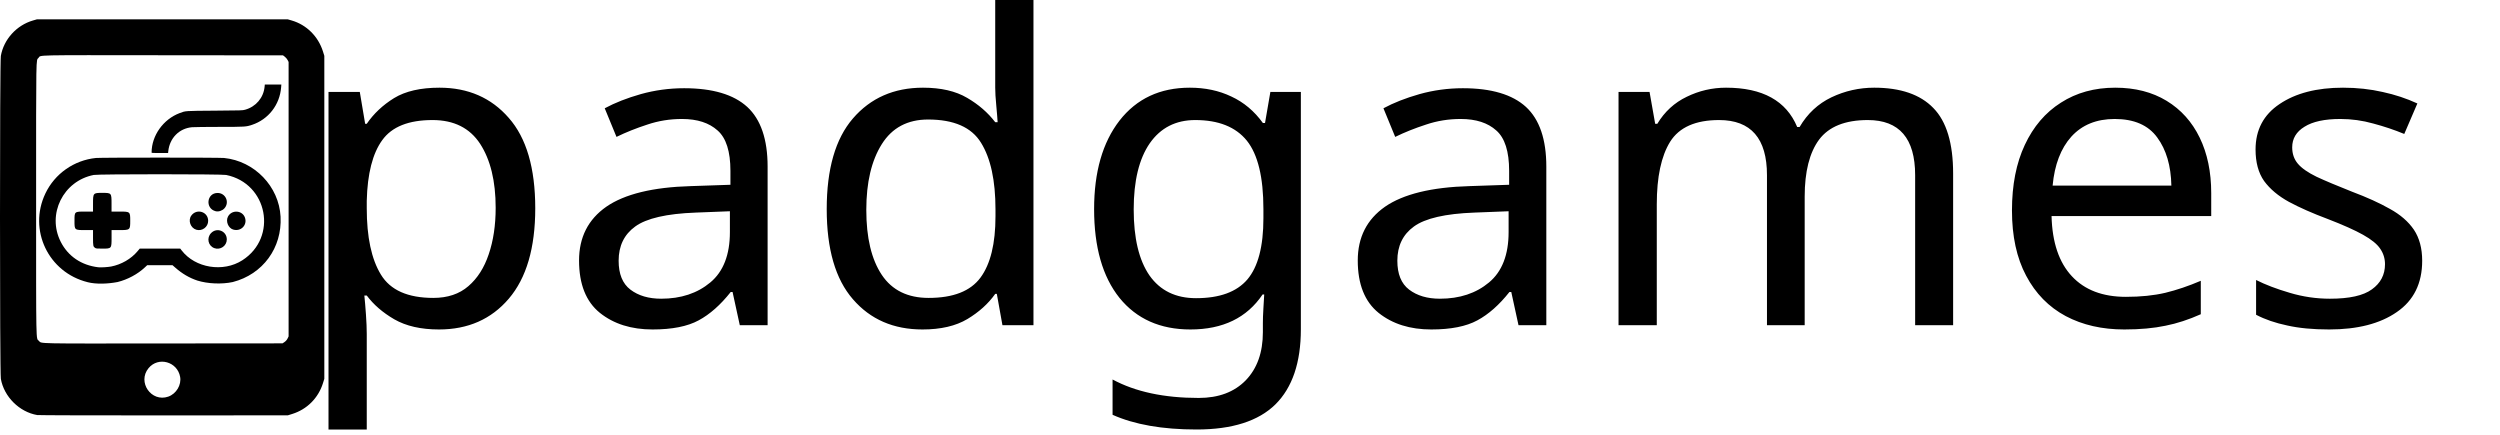
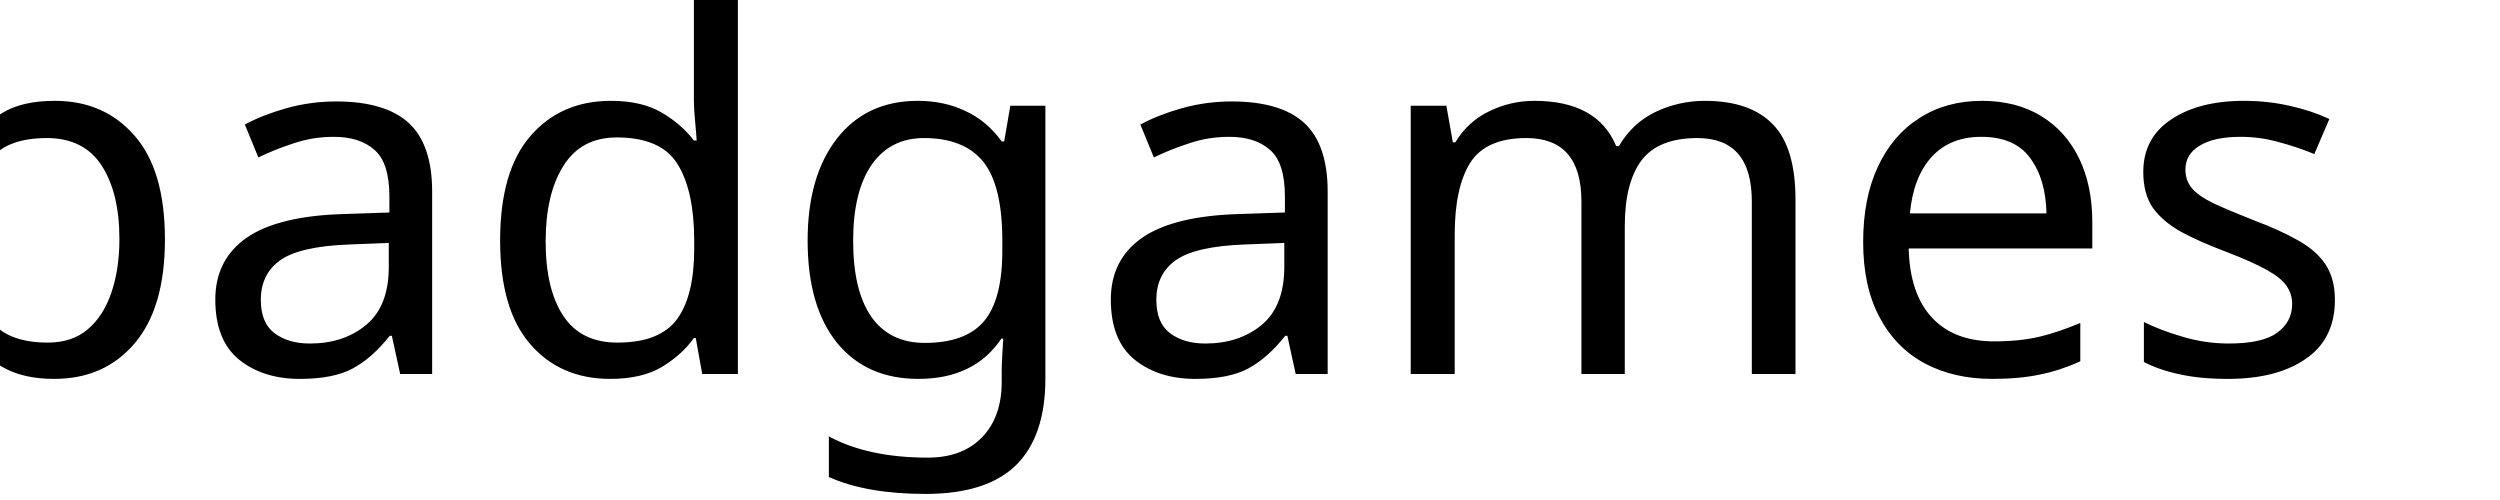
- <svg xmlns="http://www.w3.org/2000/svg" width="5.75in" height="1in" viewBox="0 0 146.05 25.4" version="1.1" id="svg8">
+ <svg xmlns="http://www.w3.org/2000/svg" width="5in" height="1in" viewBox="0 0 127 25.4" version="1.1" id="svg8">
  <defs id="defs2" />
  <g id="layer1" transform="translate(0,-271.6)">
-     <text xml:space="preserve" style="font-style:normal;font-variant:normal;font-weight:normal;font-stretch:normal;font-size:10.583px;line-height:1.25;font-family:Comfortaa;-inkscape-font-specification:Comfortaa;letter-spacing:0px;word-spacing:0px;fill:#000000;fill-opacity:1;stroke:none;stroke-width:0.265" x="86.717" y="290.6" id="text817">
-       <tspan id="tspan815" x="86.717" y="290.6" style="font-style:normal;font-variant:normal;font-weight:normal;font-stretch:condensed;font-size:25.4px;font-family:Comfortaa;-inkscape-font-specification:'Comfortaa weight=255 Condensed';text-align:center;text-anchor:middle;stroke-width:0.265">padgames</tspan>
+     <text xml:space="preserve" style="font-style:normal;font-variant:normal;font-weight:normal;font-stretch:normal;font-size:10.583px;line-height:1.25;font-family:Comfortaa;-inkscape-font-specification:Comfortaa;letter-spacing:0px;word-spacing:0px;fill:#000000;fill-opacity:1;stroke:none;stroke-width:0.265" x="63.829" y="290.6" id="text817">
+       <tspan id="tspan815" x="63.829" y="290.6" style="font-style:normal;font-variant:normal;font-weight:normal;font-stretch:condensed;font-size:25.4px;font-family:Comfortaa;-inkscape-font-specification:'Comfortaa weight=255 Condensed';text-align:center;text-anchor:middle;stroke-width:0.265">padgames</tspan>
    </text>
-     <path style="fill:#000000;stroke-width:0.029" d="m 2.178,295.848 c -1.044,-0.176 -1.946,-1.073 -2.128,-2.116 -0.066,-0.378 -0.067,-18.486 -8.76e-4,-18.864 0.169,-0.967 0.918,-1.794 1.879,-2.072 l 0.224,-0.065 h 7.332 7.332 l 0.224,0.065 c 0.867,0.251 1.551,0.93 1.828,1.813 l 0.079,0.253 v 9.435 9.435 l -0.08,0.254 c -0.272,0.868 -0.931,1.528 -1.793,1.797 l -0.259,0.081 -7.246,0.004 c -3.985,0.002 -7.312,-0.007 -7.393,-0.021 z m 7.656,-1.079 c 0.466,-0.164 0.776,-0.685 0.689,-1.156 -0.164,-0.89 -1.275,-1.195 -1.844,-0.506 -0.672,0.813 0.161,2.013 1.155,1.663 z m 6.787,-3.187 c 0.07,-0.047 0.141,-0.128 0.178,-0.204 l 0.061,-0.126 v -8.016 -8.016 l -0.057,-0.112 c -0.032,-0.062 -0.105,-0.149 -0.163,-0.193 l -0.106,-0.081 -7.011,-0.007 c -7.751,-0.008 -7.113,-0.022 -7.275,0.157 -0.147,0.162 -0.138,-0.357 -0.138,8.263 0,8.701 -0.012,8.092 0.162,8.265 0.171,0.171 -0.342,0.16 7.245,0.153 l 6.988,-0.006 z" id="path836" />
-     <path style="fill:#000000;stroke-width:0.019" d="m 5.12,288.085 c -2.296,-0.568 -3.481,-3.053 -2.47,-5.179 0.55,-1.158 1.674,-1.947 2.956,-2.077 0.276,-0.028 7.209,-0.028 7.485,-4e-5 1.78,0.18 3.208,1.664 3.3,3.43 0.094,1.821 -1.034,3.364 -2.792,3.818 -0.65,0.139 -1.462,0.102 -2.071,-0.087 -0.472,-0.158 -0.889,-0.403 -1.295,-0.761 l -0.156,-0.137 H 9.339 8.6 l -0.134,0.126 c -0.422,0.398 -1.013,0.715 -1.6,0.859 -0.567,0.108 -1.24,0.137 -1.746,0.009 z m 1.368,-0.914 c 0.603,-0.118 1.167,-0.443 1.546,-0.893 l 0.129,-0.153 h 1.184 1.184 l 0.083,0.107 c 0.794,1.029 2.425,1.293 3.544,0.573 2.086,-1.34 1.488,-4.489 -0.946,-4.984 -0.266,-0.054 -7.456,-0.055 -7.734,-6.4e-4 -1.787,0.348 -2.749,2.294 -1.93,3.906 0.429,0.844 1.205,1.371 2.195,1.488 0.142,0.017 0.559,-0.008 0.744,-0.044 z m -0.928,-1.085 c -0.117,-0.077 -0.126,-0.117 -0.126,-0.604 v -0.44 h -0.437 c -0.649,0 -0.646,0.003 -0.645,-0.543 1.117e-4,-0.546 -0.009,-0.539 0.637,-0.539 h 0.445 l 3.83e-5,-0.44 c 3.83e-5,-0.648 0.003,-0.652 0.541,-0.652 0.541,0 0.541,-3e-4 0.541,0.643 l 6.36e-5,0.449 0.449,9e-5 c 0.643,9e-5 0.643,-1.6e-4 0.643,0.541 0,0.537 -0.006,0.541 -0.652,0.541 H 6.518 v 0.437 c 0,0.649 0.003,0.646 -0.543,0.645 -0.321,-1.2e-4 -0.361,-0.004 -0.413,-0.038 z m 6.96,0.009 c -0.364,-0.133 -0.462,-0.598 -0.186,-0.881 0.34,-0.349 0.915,-0.115 0.916,0.372 0.001,0.376 -0.376,0.639 -0.73,0.51 z m -1.048,-1.073 c -0.342,-0.099 -0.501,-0.544 -0.296,-0.827 0.315,-0.435 0.984,-0.227 0.985,0.307 6.75e-4,0.355 -0.348,0.619 -0.688,0.52 z m 2.15,-0.011 c -0.287,-0.088 -0.446,-0.478 -0.306,-0.753 0.211,-0.413 0.829,-0.385 0.99,0.045 0.163,0.436 -0.233,0.846 -0.684,0.707 z m -1.022,-1.071 c -0.624,-0.155 -0.529,-1.067 0.111,-1.067 0.475,0 0.717,0.554 0.395,0.903 -0.125,0.136 -0.34,0.206 -0.506,0.164 z m -3.744,-3.435 c 0.005,-0.989 0.682,-1.938 1.641,-2.299 0.354,-0.133 0.27,-0.128 2.05,-0.141 1.58,-0.012 1.617,-0.013 1.768,-0.054 0.63,-0.172 1.079,-0.698 1.142,-1.338 l 0.013,-0.135 h 0.483 0.483 l -0.013,0.169 c -0.081,1.018 -0.745,1.87 -1.702,2.187 -0.349,0.115 -0.387,0.118 -1.913,0.119 -0.765,3.3e-4 -1.481,0.009 -1.59,0.019 -0.746,0.067 -1.304,0.629 -1.387,1.397 l -0.012,0.111 H 9.338 c -0.446,0 -0.482,-0.002 -0.482,-0.034 z" id="path849" />
+     <path style="fill:#000000;stroke-width:0.029" d="m 129.178,295.848 c -1.044,-0.176 -1.946,-1.073 -2.128,-2.116 -0.066,-0.378 -0.067,-18.486 -8.7e-4,-18.864 0.169,-0.967 0.918,-1.794 1.879,-2.072 l 0.224,-0.065 h 7.332 7.332 l 0.224,0.065 c 0.867,0.251 1.551,0.93 1.828,1.813 l 0.08,0.253 v 9.435 9.435 l -0.08,0.254 c -0.272,0.868 -0.931,1.528 -1.793,1.797 l -0.259,0.081 -7.246,0.004 c -3.985,0.002 -7.312,-0.007 -7.393,-0.021 z m 7.656,-1.079 c 0.466,-0.164 0.776,-0.685 0.689,-1.156 -0.164,-0.89 -1.275,-1.195 -1.844,-0.506 -0.672,0.813 0.161,2.013 1.155,1.663 z m 6.787,-3.187 c 0.07,-0.047 0.141,-0.128 0.178,-0.204 l 0.061,-0.126 v -8.016 -8.016 l -0.057,-0.112 c -0.032,-0.062 -0.105,-0.149 -0.163,-0.193 l -0.106,-0.081 -7.011,-0.007 c -7.751,-0.008 -7.113,-0.022 -7.275,0.157 -0.147,0.162 -0.138,-0.357 -0.138,8.263 0,8.701 -0.012,8.092 0.162,8.265 0.171,0.171 -0.342,0.16 7.245,0.153 l 6.988,-0.006 z" id="path836" />
+     <path style="fill:#000000;stroke-width:0.019" d="m 132.007,288.936 c -2.296,-0.568 -3.481,-3.053 -2.47,-5.179 0.55,-1.158 1.674,-1.947 2.956,-2.077 0.276,-0.028 7.209,-0.028 7.485,-4e-5 1.78,0.18 3.208,1.664 3.3,3.43 0.094,1.821 -1.034,3.364 -2.792,3.818 -0.65,0.139 -1.462,0.102 -2.071,-0.087 -0.472,-0.158 -0.889,-0.403 -1.295,-0.761 l -0.156,-0.137 h -0.739 -0.739 l -0.134,0.126 c -0.422,0.398 -1.013,0.715 -1.6,0.859 -0.567,0.108 -1.24,0.137 -1.746,0.009 z m 1.368,-0.914 c 0.603,-0.118 1.167,-0.443 1.546,-0.893 l 0.129,-0.153 h 1.184 1.184 l 0.083,0.107 c 0.794,1.029 2.425,1.293 3.544,0.573 2.086,-1.34 1.488,-4.489 -0.946,-4.984 -0.266,-0.054 -7.456,-0.055 -7.734,-6.4e-4 -1.787,0.348 -2.749,2.294 -1.93,3.906 0.429,0.844 1.205,1.371 2.195,1.488 0.142,0.017 0.559,-0.008 0.744,-0.044 z m -0.928,-1.085 c -0.117,-0.077 -0.126,-0.117 -0.126,-0.604 v -0.44 h -0.437 c -0.649,0 -0.646,0.003 -0.645,-0.543 1.1e-4,-0.546 -0.009,-0.539 0.637,-0.539 h 0.445 l 4e-5,-0.44 c 4e-5,-0.648 0.003,-0.652 0.541,-0.652 0.541,0 0.541,-3e-4 0.541,0.643 l 7e-5,0.449 0.449,9e-5 c 0.643,9e-5 0.643,-1.6e-4 0.643,0.541 0,0.537 -0.006,0.541 -0.652,0.541 h -0.44 v 0.437 c 0,0.649 0.003,0.646 -0.543,0.645 -0.321,-1.2e-4 -0.361,-0.004 -0.413,-0.038 z m 6.96,0.009 c -0.364,-0.133 -0.462,-0.598 -0.186,-0.881 0.34,-0.349 0.915,-0.115 0.916,0.372 0.001,0.376 -0.376,0.639 -0.73,0.51 z m -1.048,-1.073 c -0.342,-0.099 -0.501,-0.544 -0.296,-0.827 0.315,-0.435 0.984,-0.227 0.985,0.307 6.7e-4,0.355 -0.348,0.619 -0.688,0.52 z m 2.15,-0.011 c -0.287,-0.088 -0.446,-0.478 -0.306,-0.753 0.211,-0.413 0.829,-0.385 0.99,0.045 0.163,0.436 -0.233,0.846 -0.684,0.707 z m -1.022,-1.071 c -0.624,-0.155 -0.529,-1.067 0.111,-1.067 0.474,0 0.717,0.554 0.395,0.903 -0.125,0.136 -0.34,0.206 -0.506,0.164 z m -3.744,-3.435 c 0.005,-0.989 0.682,-1.938 1.641,-2.299 0.354,-0.133 0.27,-0.128 2.05,-0.141 1.58,-0.012 1.617,-0.013 1.768,-0.054 0.63,-0.172 1.079,-0.698 1.142,-1.338 l 0.013,-0.135 h 0.483 0.483 l -0.013,0.169 c -0.081,1.018 -0.745,1.87 -1.702,2.187 -0.349,0.115 -0.387,0.118 -1.913,0.119 -0.765,3.3e-4 -1.481,0.009 -1.59,0.019 -0.746,0.067 -1.304,0.629 -1.387,1.397 l -0.012,0.111 h -0.482 c -0.446,0 -0.482,-0.002 -0.482,-0.034 z" id="path849" />
  </g>
</svg>
